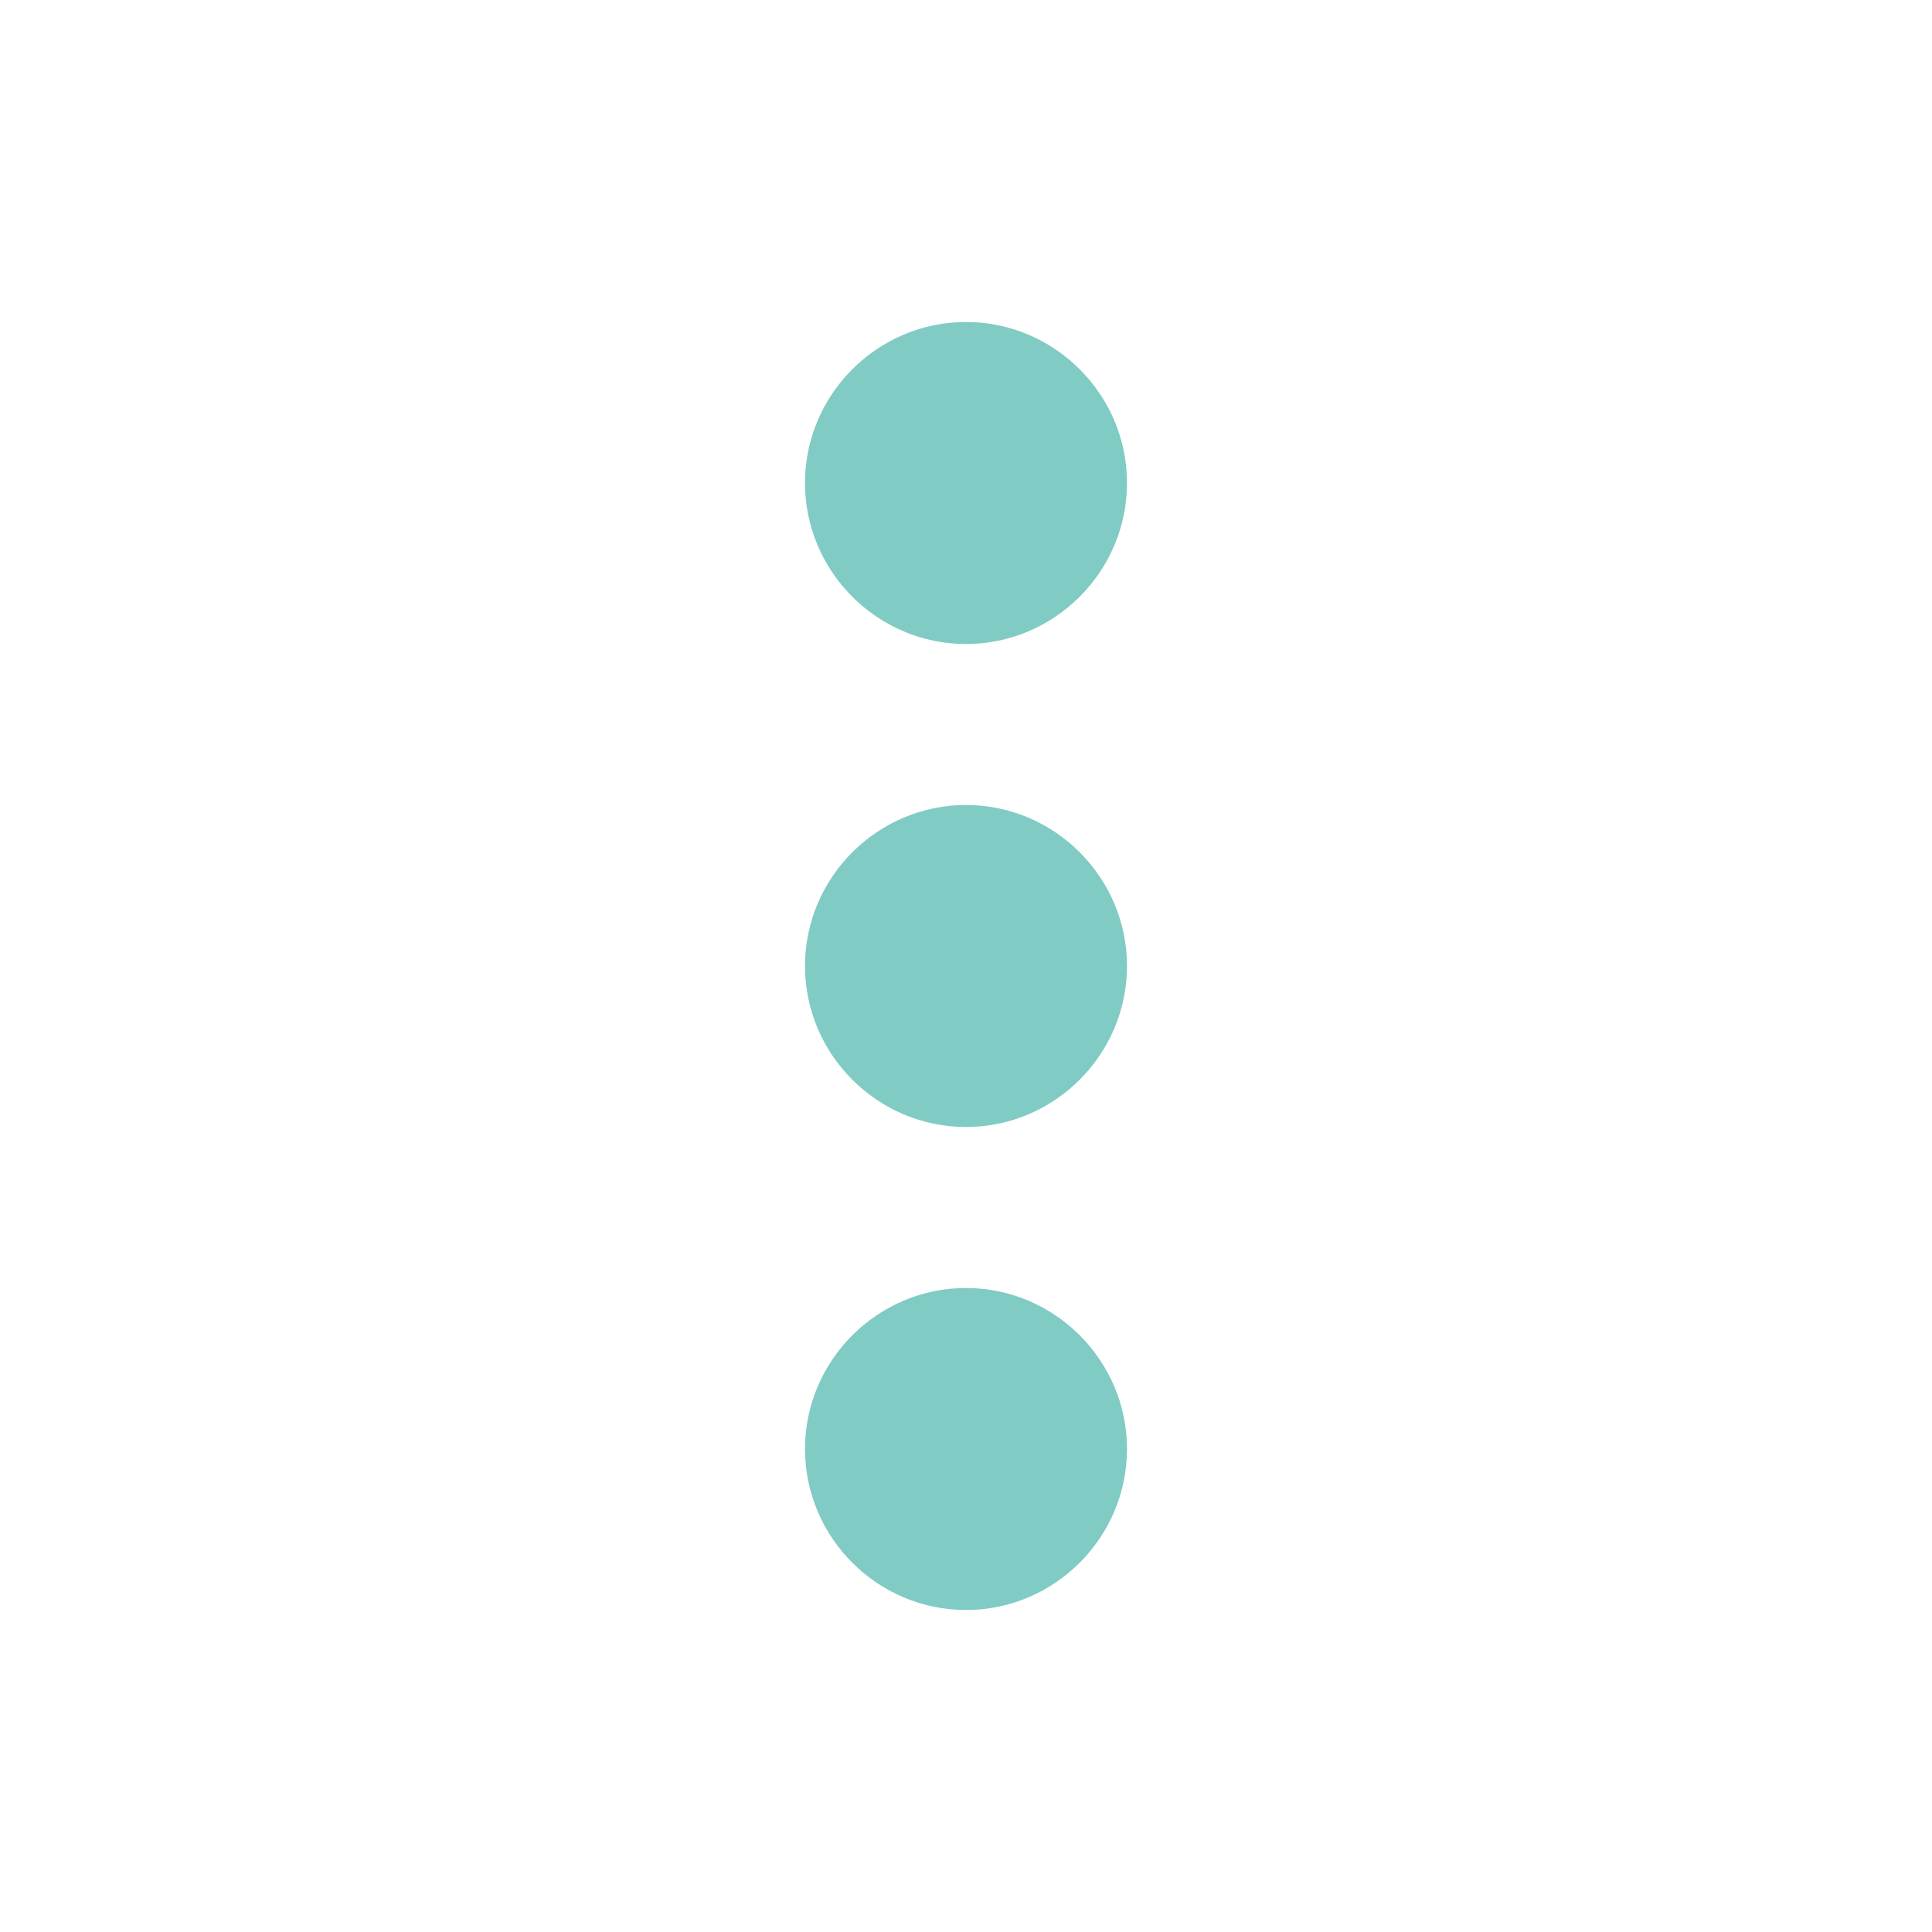
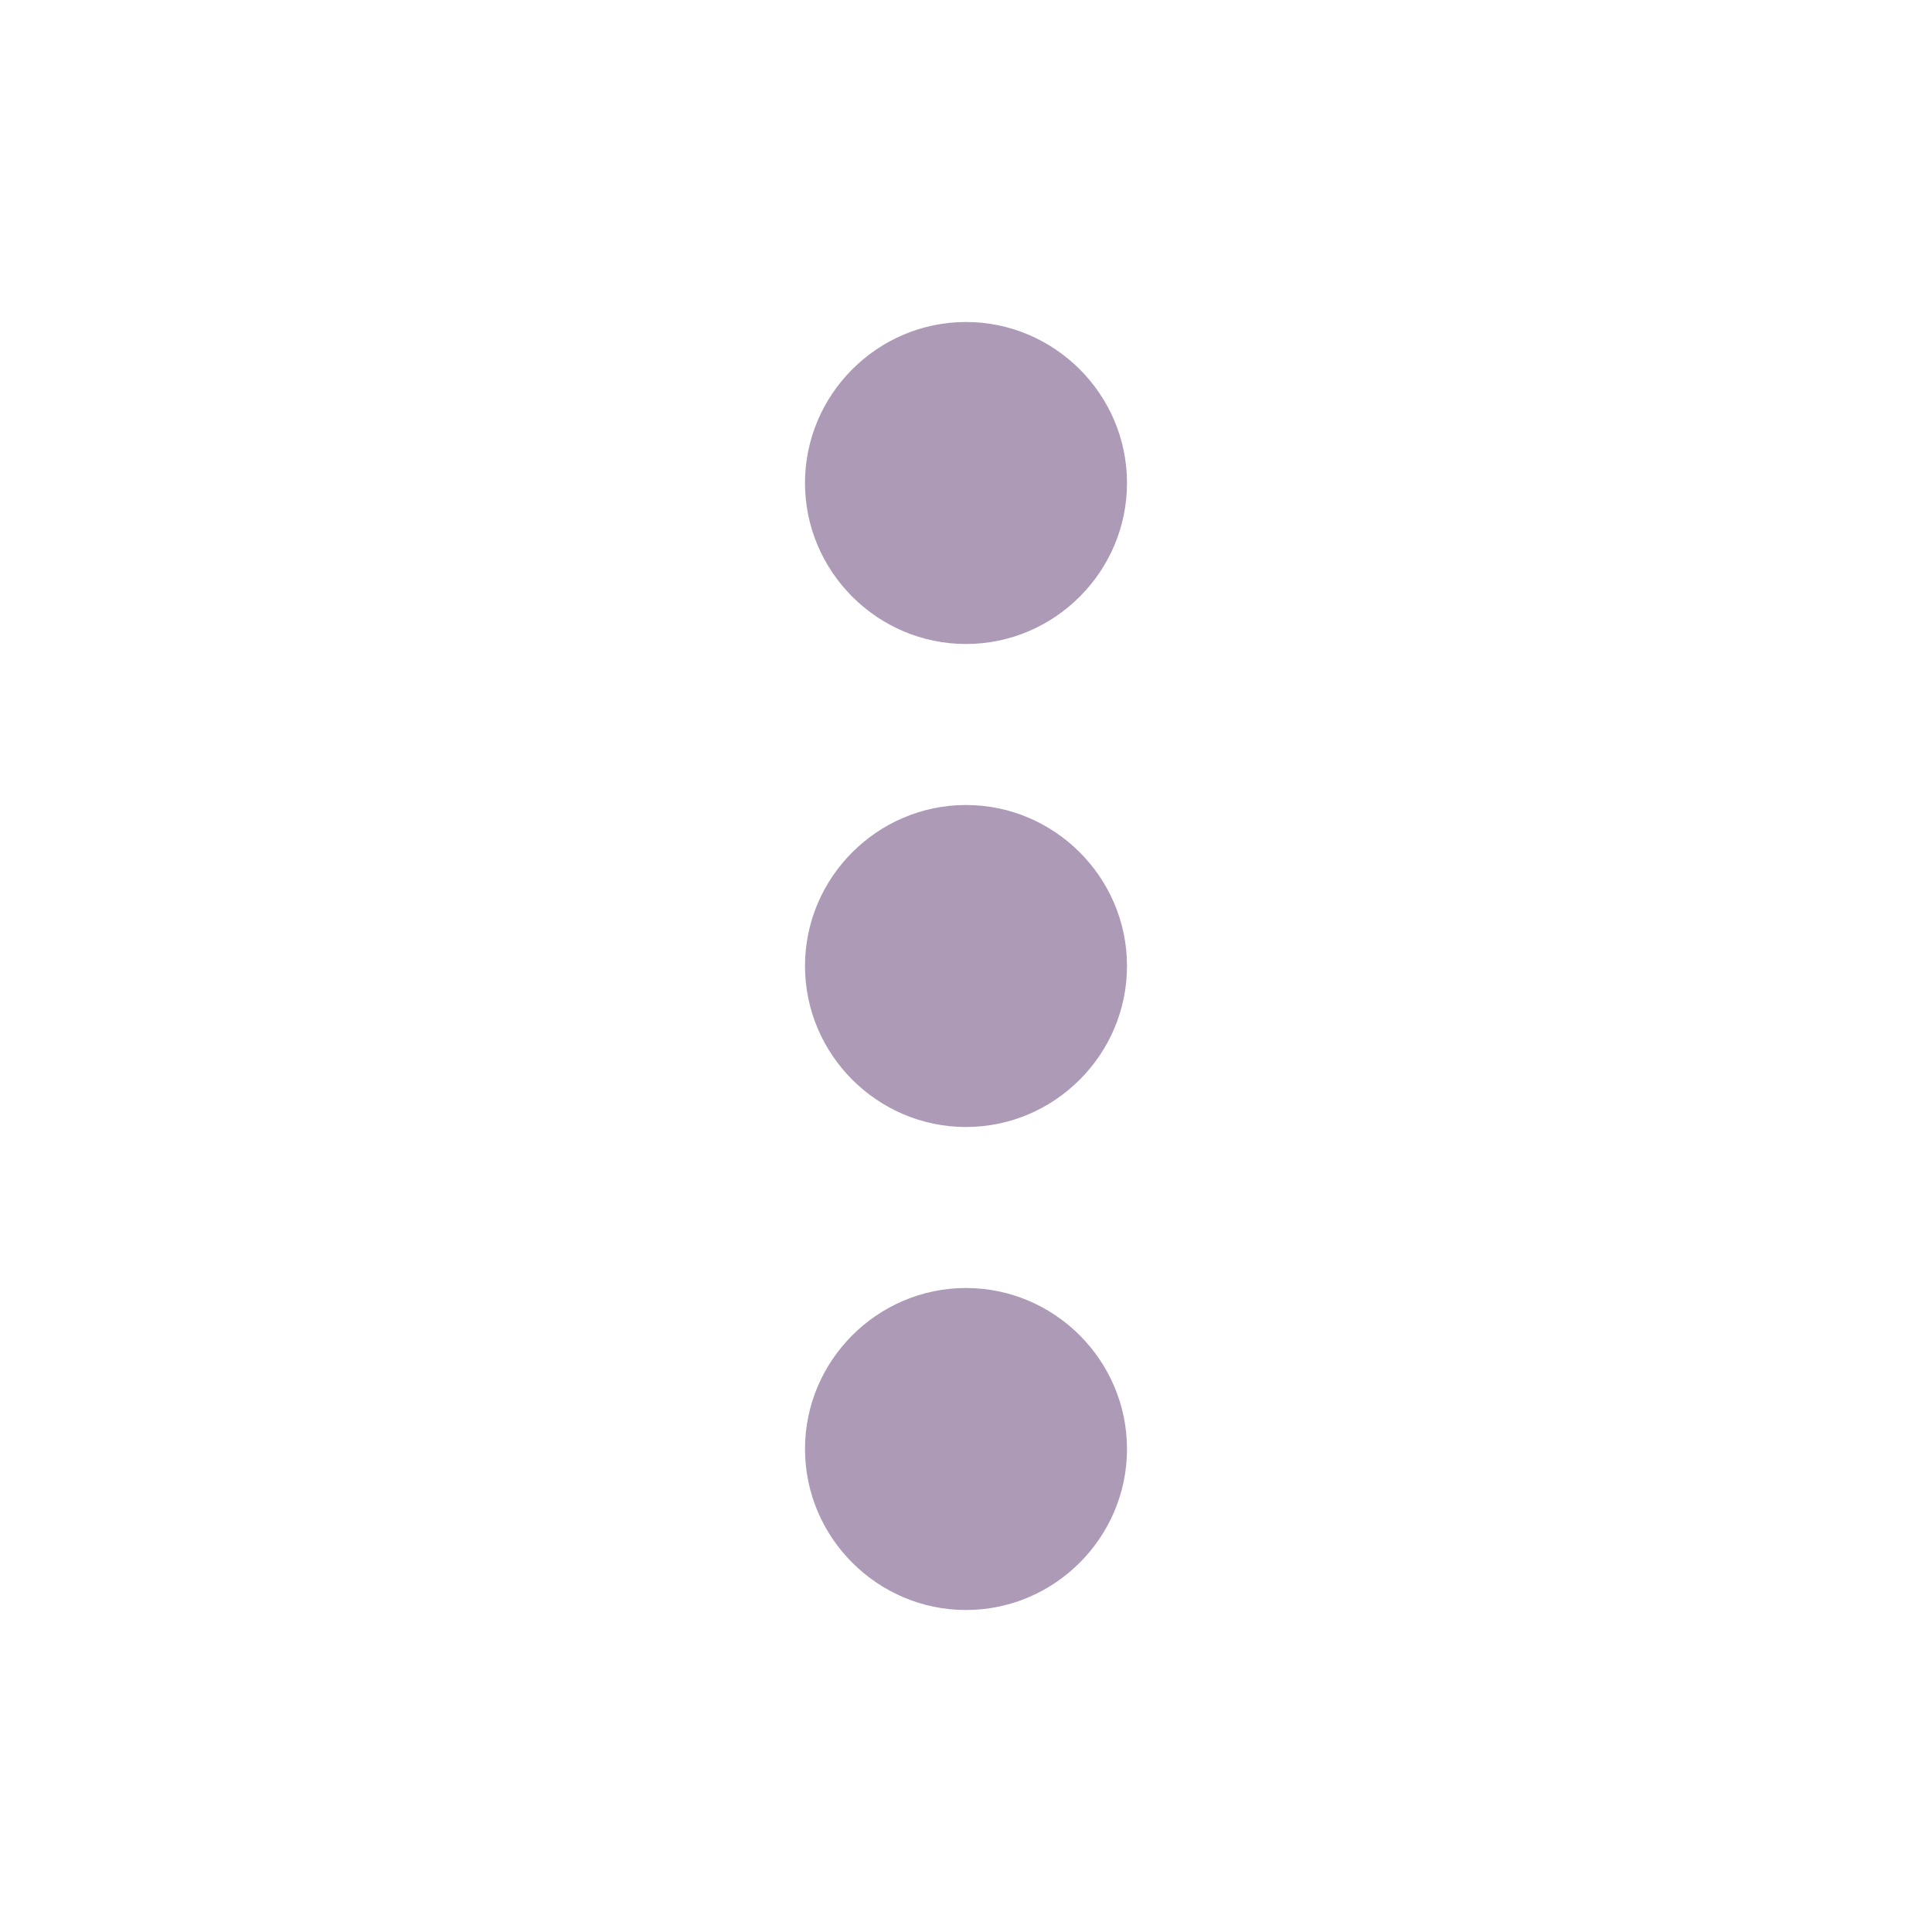
- <svg xmlns="http://www.w3.org/2000/svg" viewBox="0 0 24 24" fill="hsl(174, 42%, 65%)">
+ <svg xmlns="http://www.w3.org/2000/svg" viewBox="0 0 24 24" fill="hsl(279, 17%, 66%)">
  <path d="M12 8c1.1 0 2-.9 2-2s-.9-2-2-2-2 .9-2 2 .9 2 2 2zm0 2c-1.1 0-2 .9-2 2s.9 2 2 2 2-.9 2-2-.9-2-2-2zm0 6c-1.1 0-2 .9-2 2s.9 2 2 2 2-.9 2-2-.9-2-2-2z" />
</svg>
